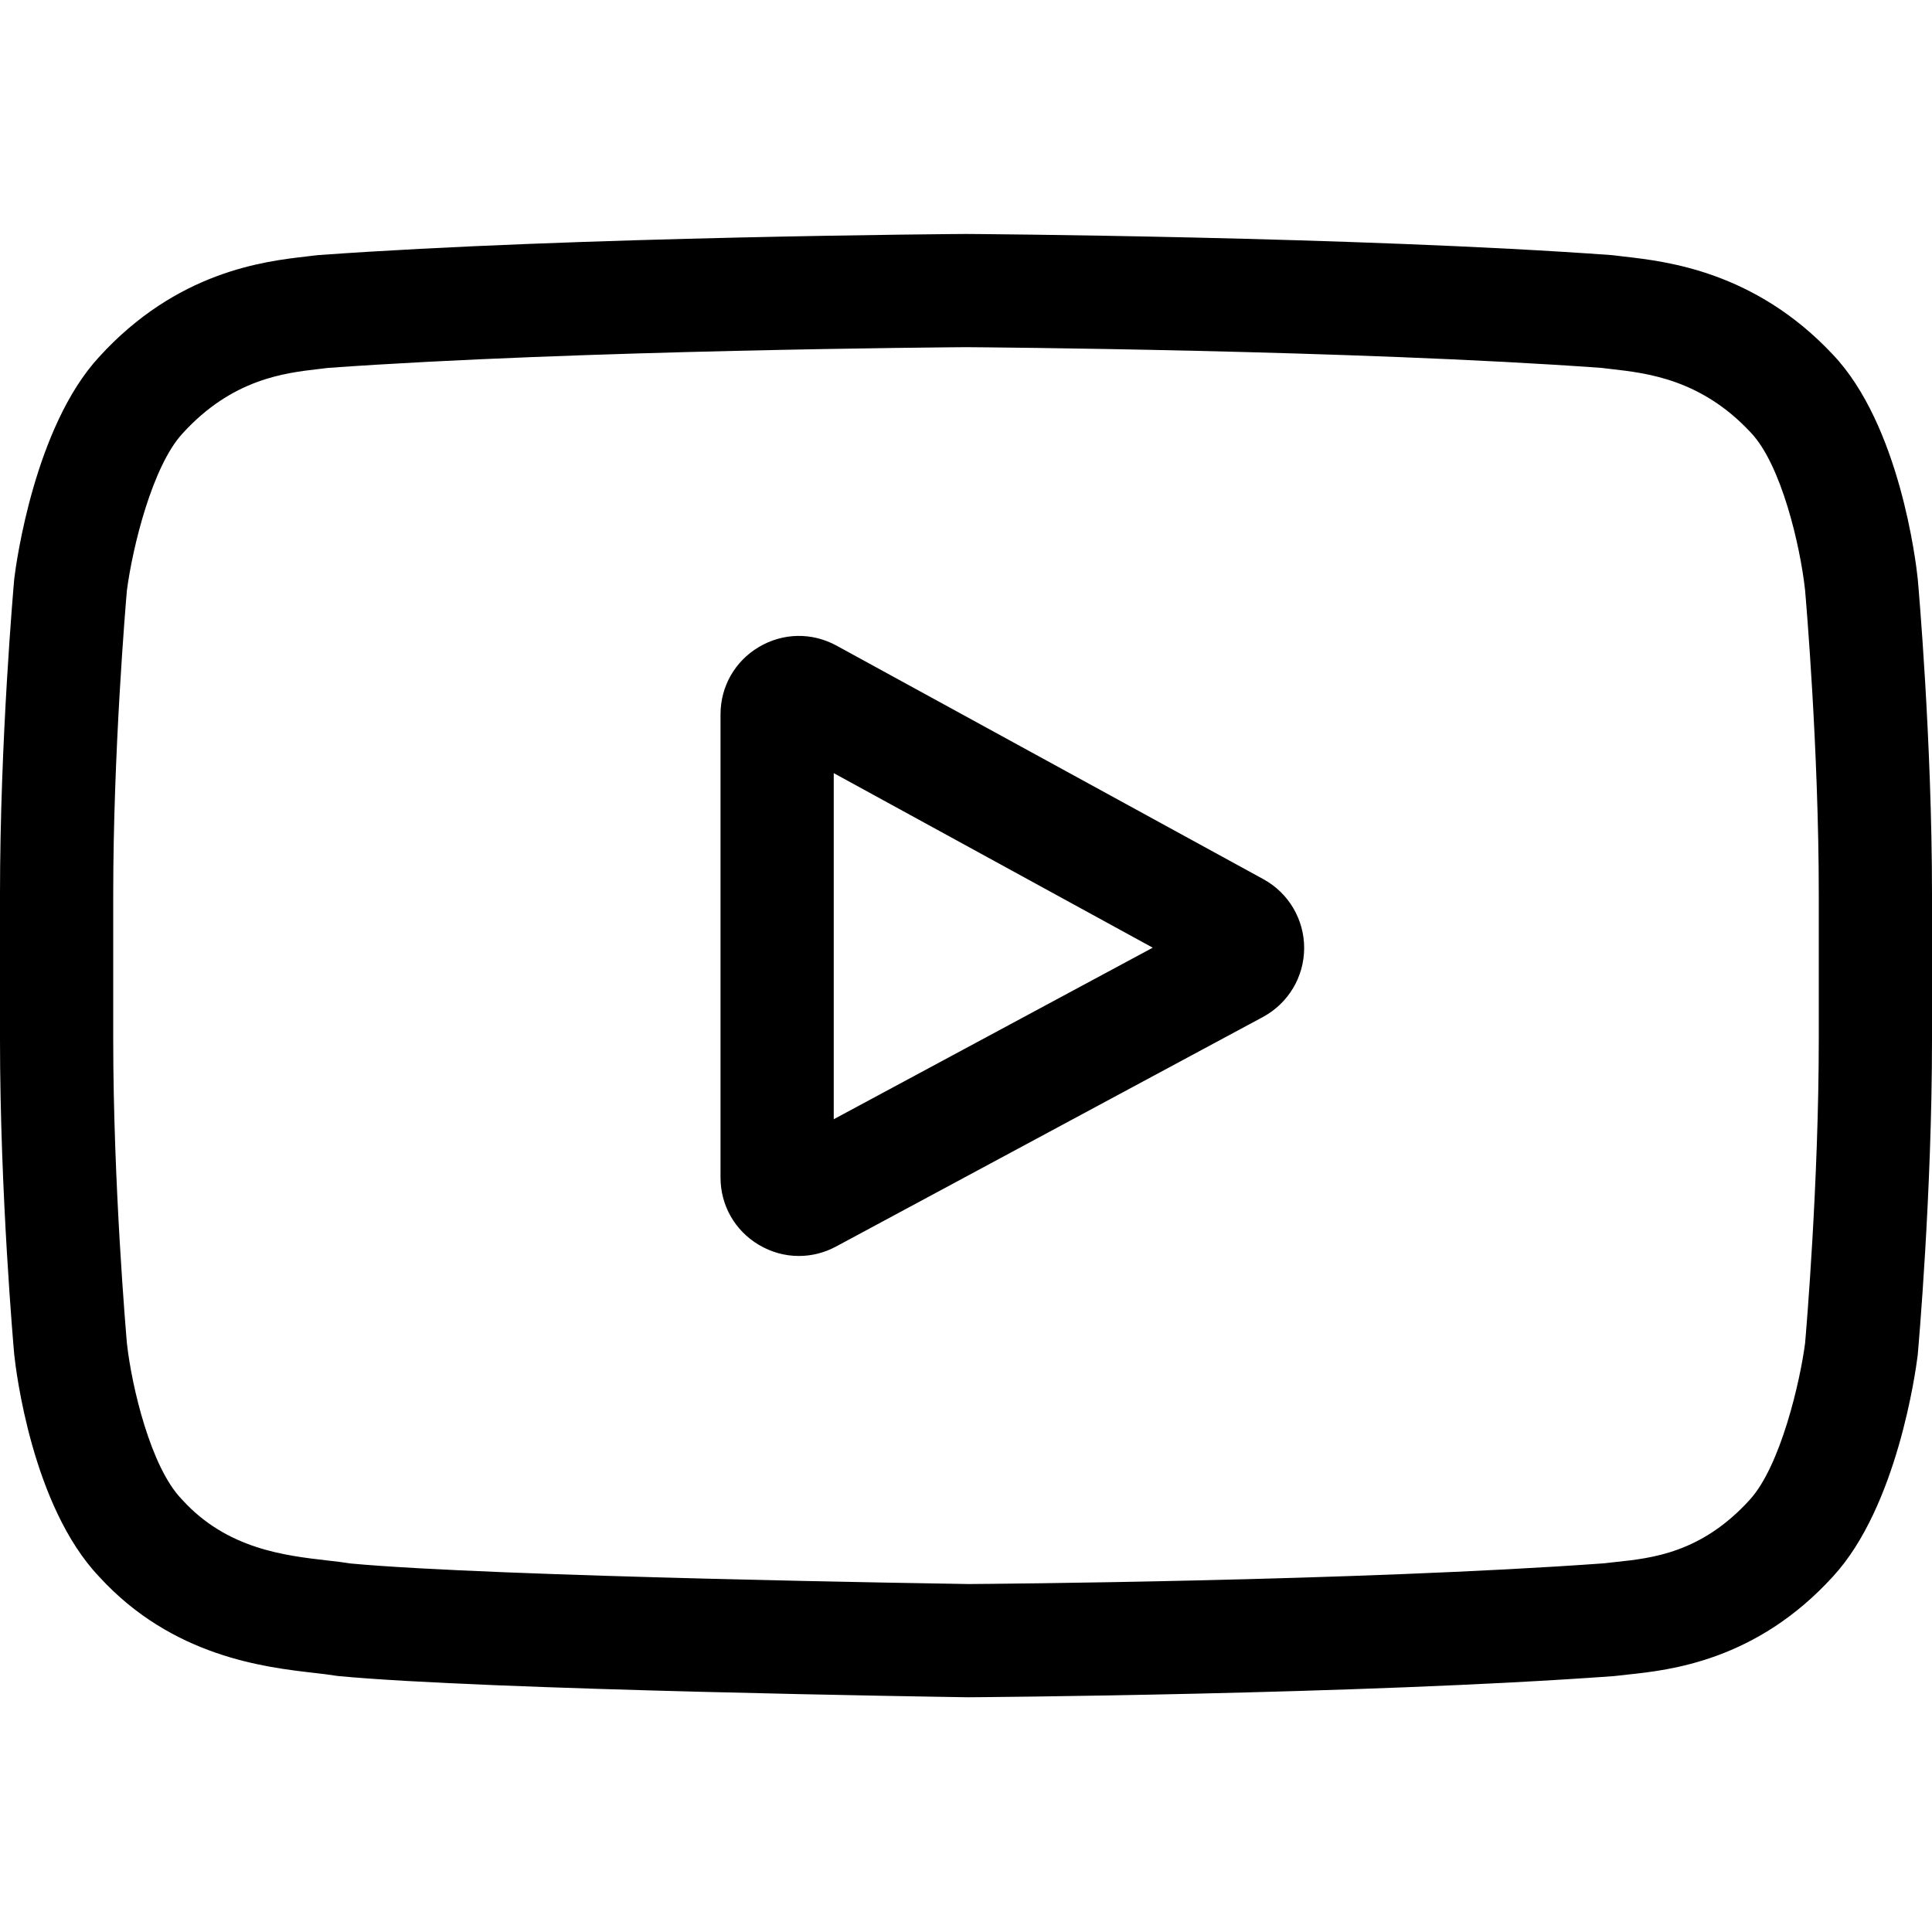
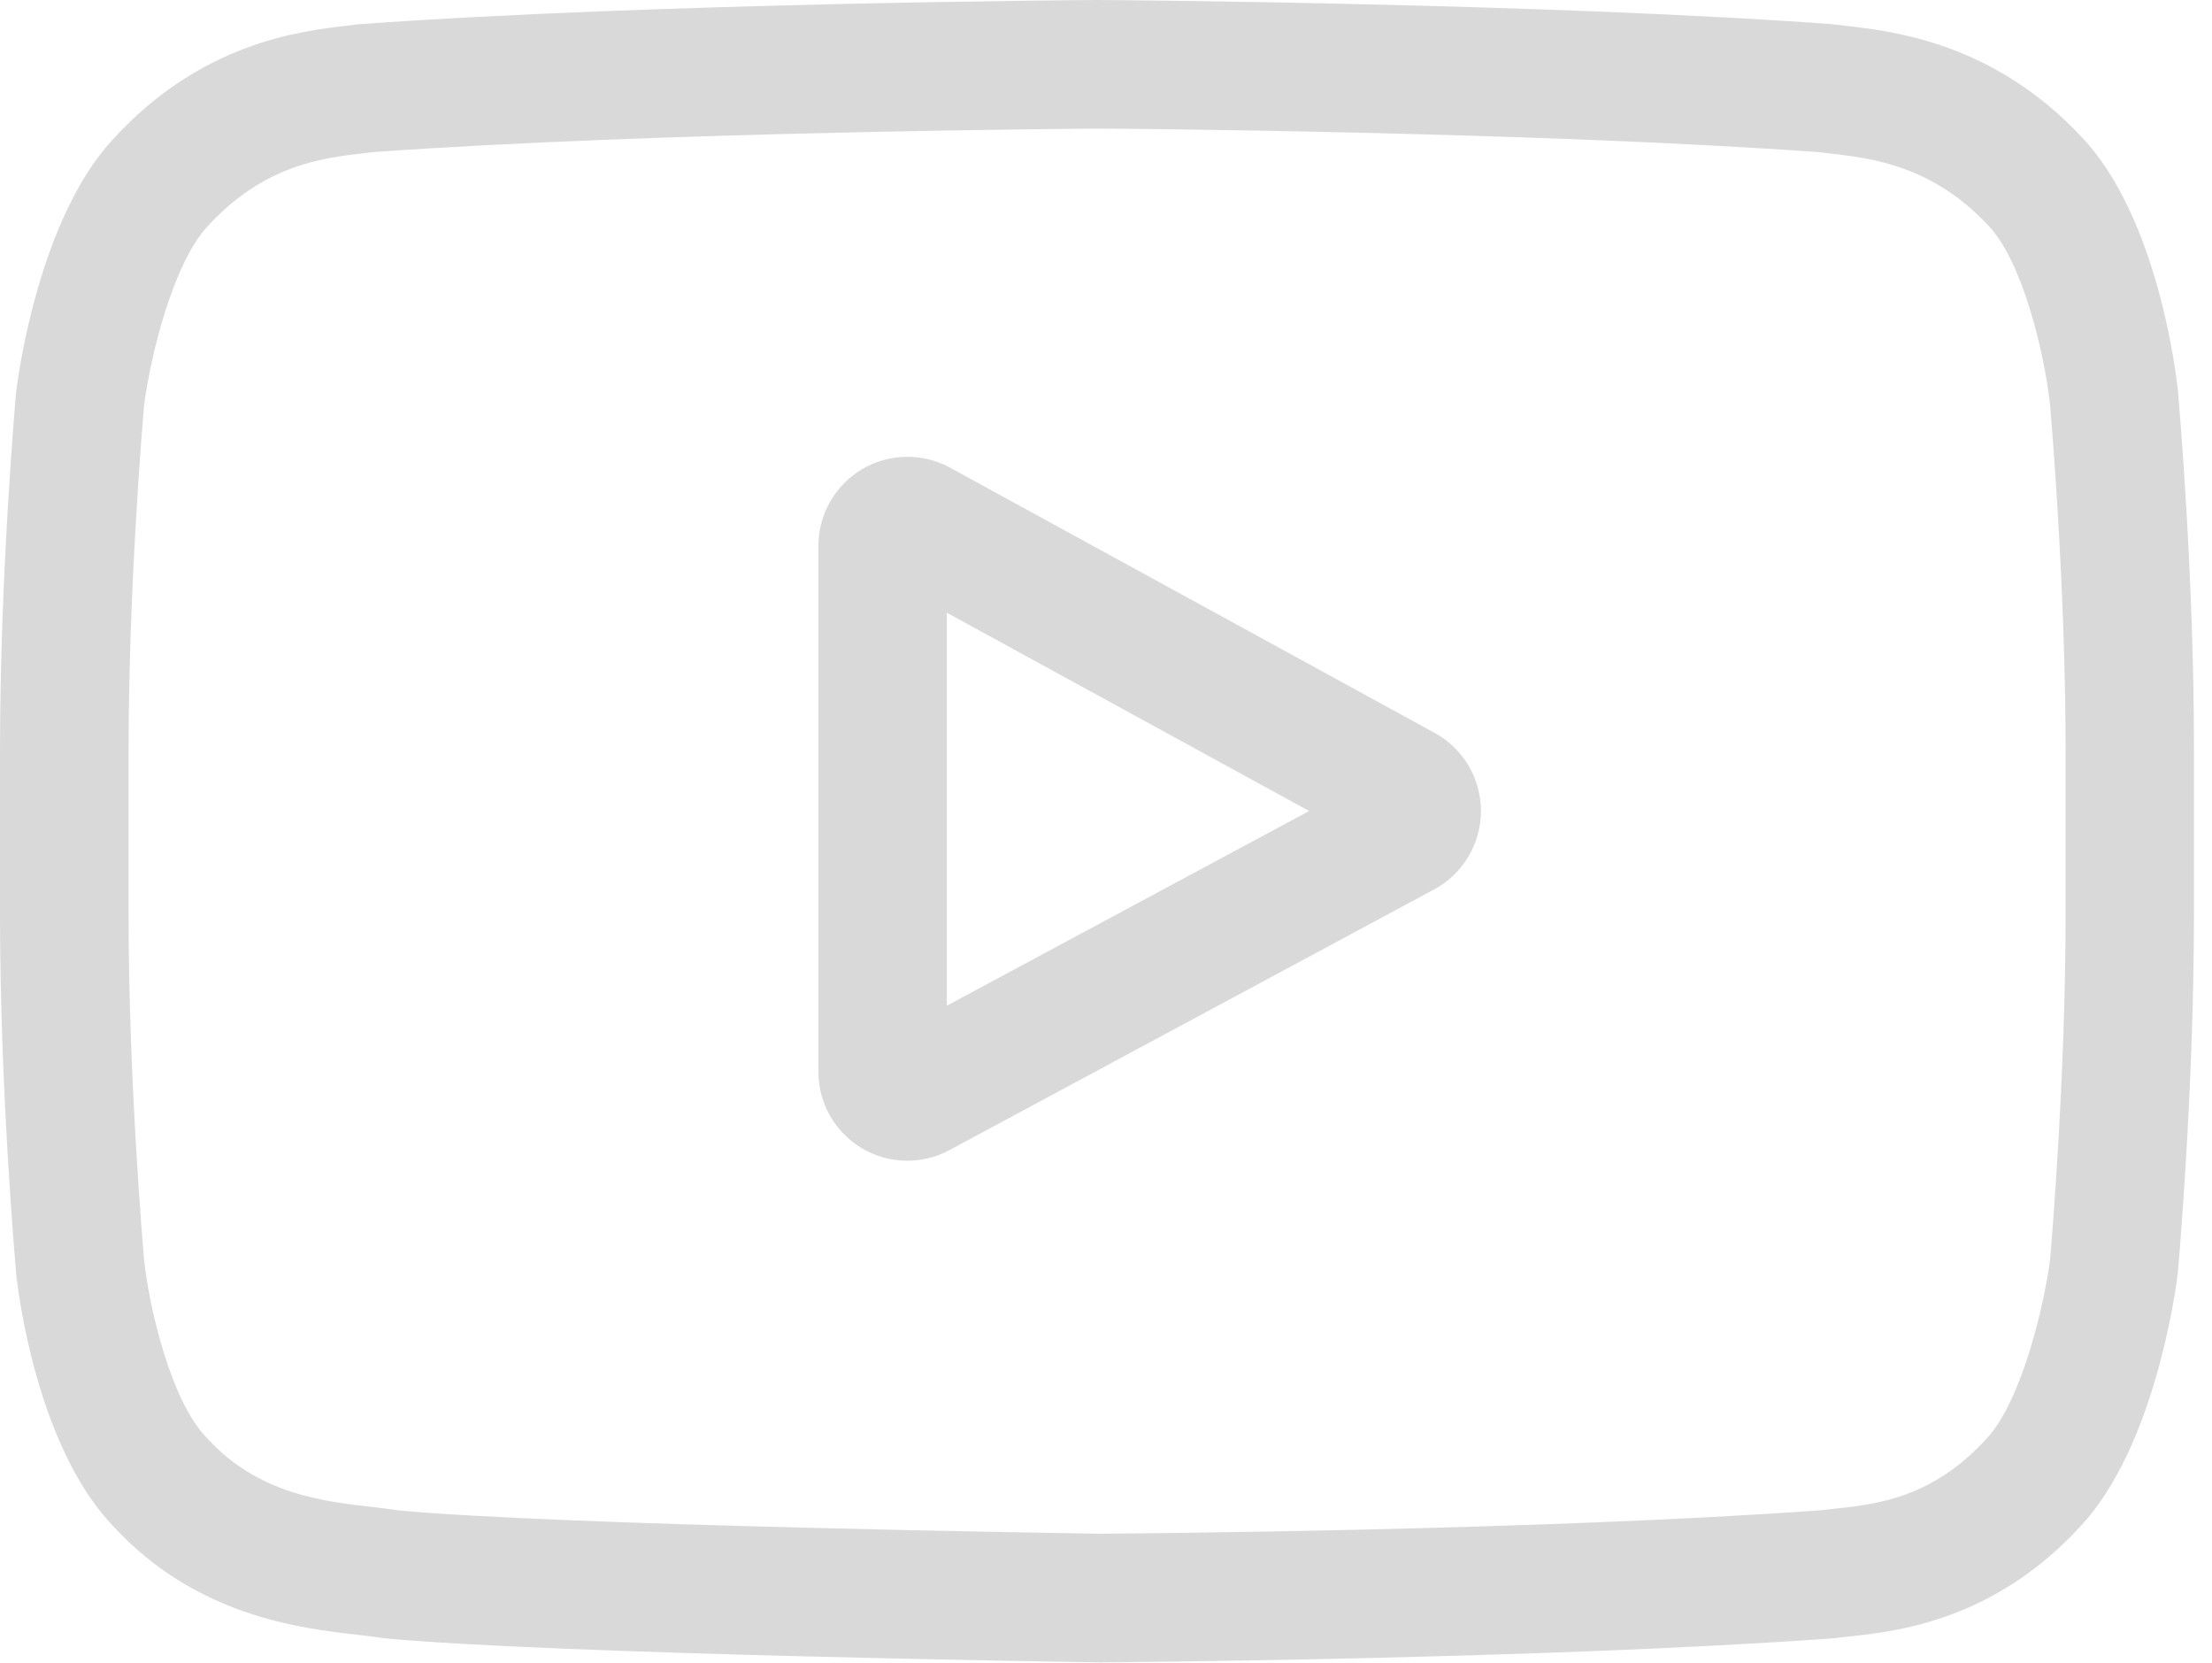
- <svg xmlns="http://www.w3.org/2000/svg" viewBox="0 -62 512.002 512">
-   <path d="m334.809 170.992-113.113-61.891c-6.504-3.559-14.191-3.426-20.566.352-6.379 3.781-10.184 10.461-10.184 17.875v122.719c0 7.379 3.781 14.047 10.117 17.832 3.309 1.977 6.977 2.969 10.652 2.969 3.367 0 6.742-.832 9.848-2.504l113.117-60.824c6.715-3.613 10.906-10.594 10.938-18.223.027-7.629-4.113-14.641-10.809-18.305zm-113.859 63.617v-91.719l84.539 46.258zm0 0" />
-   <path d="m508.234 91.527-.023-.234c-.434-4.121-4.75-40.777-22.57-59.422-20.598-21.93-43.949-24.594-55.18-25.871-.93-.105-1.781-.203-2.543-.305l-.895-.094c-67.688-4.922-169.91-5.594-170.934-5.598l-.09-.004-.09.004c-1.023.004-103.246.676-171.543 5.598l-.902.094c-.727.098-1.527.188-2.398.289-11.102 1.281-34.203 3.949-54.859 26.672-16.973 18.445-21.879 54.316-22.383 58.348l-.059.523c-.152 1.715-3.766 42.539-3.766 83.523v38.312c0 40.984 3.613 81.809 3.766 83.527l.027.258c.434 4.055 4.746 40.039 22.484 58.691 19.367 21.195 43.855 24 57.027 25.508 2.082.238 3.875.441 5.098.656l1.184.164c39.082 3.719 161.617 5.551 166.812 5.625l.156.004.156-.004c1.023-.004 103.242-.676 170.93-5.598l.895-.094c.855-.113 1.816-.215 2.871-.324 11.039-1.172 34.016-3.605 54.387-26.02 16.973-18.449 21.883-54.32 22.383-58.348l.059-.523c.152-1.719 3.77-42.539 3.77-83.523v-38.312c-.004-40.984-3.617-81.805-3.77-83.523zm-26.238 121.836c0 37.934-3.312 77-3.625 80.586-1.273 9.879-6.449 32.574-14.719 41.562-12.75 14.027-25.848 15.418-35.41 16.43-1.156.121-2.227.238-3.195.359-65.469 4.734-163.832 5.461-168.363 5.488-5.082-.074-125.824-1.922-163.715-5.441-1.941-.316-4.039-.559-6.25-.809-11.215-1.285-26.566-3.043-38.371-16.027l-.277-.297c-8.125-8.465-13.152-29.688-14.43-41.148-.238-2.711-3.637-42.238-3.637-80.703v-38.312c0-37.891 3.305-76.914 3.625-80.574 1.52-11.637 6.793-32.957 14.719-41.574 13.141-14.453 26.996-16.055 36.16-17.113.875-.102 1.691-.195 2.445-.293 66.422-4.758 165.492-5.465 169.047-5.492 3.555.023 102.59.734 168.422 5.492.809.102 1.691.203 2.641.312 9.426 1.074 23.672 2.699 36.746 16.645l.121.129c8.125 8.465 13.152 30.059 14.43 41.75.227 2.559 3.637 42.172 3.637 80.719zm0 0" />
+ <svg xmlns="http://www.w3.org/2000/svg" id="Layer_1" data-name="Layer 1" viewBox="0 0 540.57 406.13">
+   <defs>
+     <style>.cls-1{fill:#d9d9d9;}</style>
+   </defs>
+   <path class="cls-1" d="M350.64,179.08,232.18,114.26A21.76,21.76,0,0,0,200,133.35V261.87A21.73,21.73,0,0,0,232,281l118.47-63.7a21.76,21.76,0,0,0,.13-38.25ZM231.4,245.7v-96l88.53,48.44Z" />
+   <path class="cls-1" d="M532.27,95.86l0-.25c-.45-4.32-5-42.71-23.64-62.23-21.57-23-46-25.76-57.78-27.1-1-.11-1.87-.21-2.67-.32l-.93-.09C376.33.71,269.27,0,268.2,0H268C266.94,0,159.88.71,88.36,5.87l-1,.09c-.76.11-1.6.2-2.51.31C73.27,7.61,49.08,10.4,27.45,34.2,9.67,53.52,4.53,91.09,4,95.31l-.07.55C3.78,97.65,0,140.41,0,183.33v40.12c0,42.92,3.78,85.68,3.94,87.48l0,.27c.46,4.25,5,41.93,23.55,61.47,20.28,22.19,45.93,25.13,59.72,26.71,2.18.25,4.06.46,5.34.69l1.24.17c40.93,3.89,169.26,5.81,174.7,5.89h.33c1.07,0,108.12-.71,179-5.86l.94-.1c.89-.12,1.9-.23,3-.34,11.56-1.23,35.62-3.78,56.95-27.25,17.78-19.32,22.92-56.89,23.45-61.11l.06-.54c.16-1.8,3.94-44.56,3.94-87.48V183.33C536.21,140.41,532.43,97.66,532.27,95.86ZM504.79,223.45c0,39.73-3.47,80.64-3.8,84.4-1.33,10.34-6.75,34.11-15.41,43.53-13.36,14.69-27.07,16.14-37.09,17.2-1.21.13-2.33.25-3.34.38-68.57,5-171.58,5.72-176.33,5.75-5.32-.08-131.77-2-171.46-5.7-2-.33-4.23-.59-6.54-.85C79.07,366.82,63,365,50.63,351.38l-.29-.31C41.83,342.2,36.57,320,35.23,308c-.25-2.84-3.81-44.23-3.81-84.52V183.33c0-39.68,3.46-80.55,3.8-84.39,1.59-12.18,7.11-34.51,15.41-43.54C64.4,40.27,78.91,38.59,88.5,37.48c.92-.1,1.78-.2,2.56-.31,69.57-5,173.32-5.72,177.05-5.75s107.44.77,176.38,5.75l2.77.33c9.87,1.13,24.79,2.83,38.48,17.43l.13.14c8.51,8.86,13.77,31.48,15.11,43.72.24,2.68,3.81,44.17,3.81,84.54Z" />
</svg>
